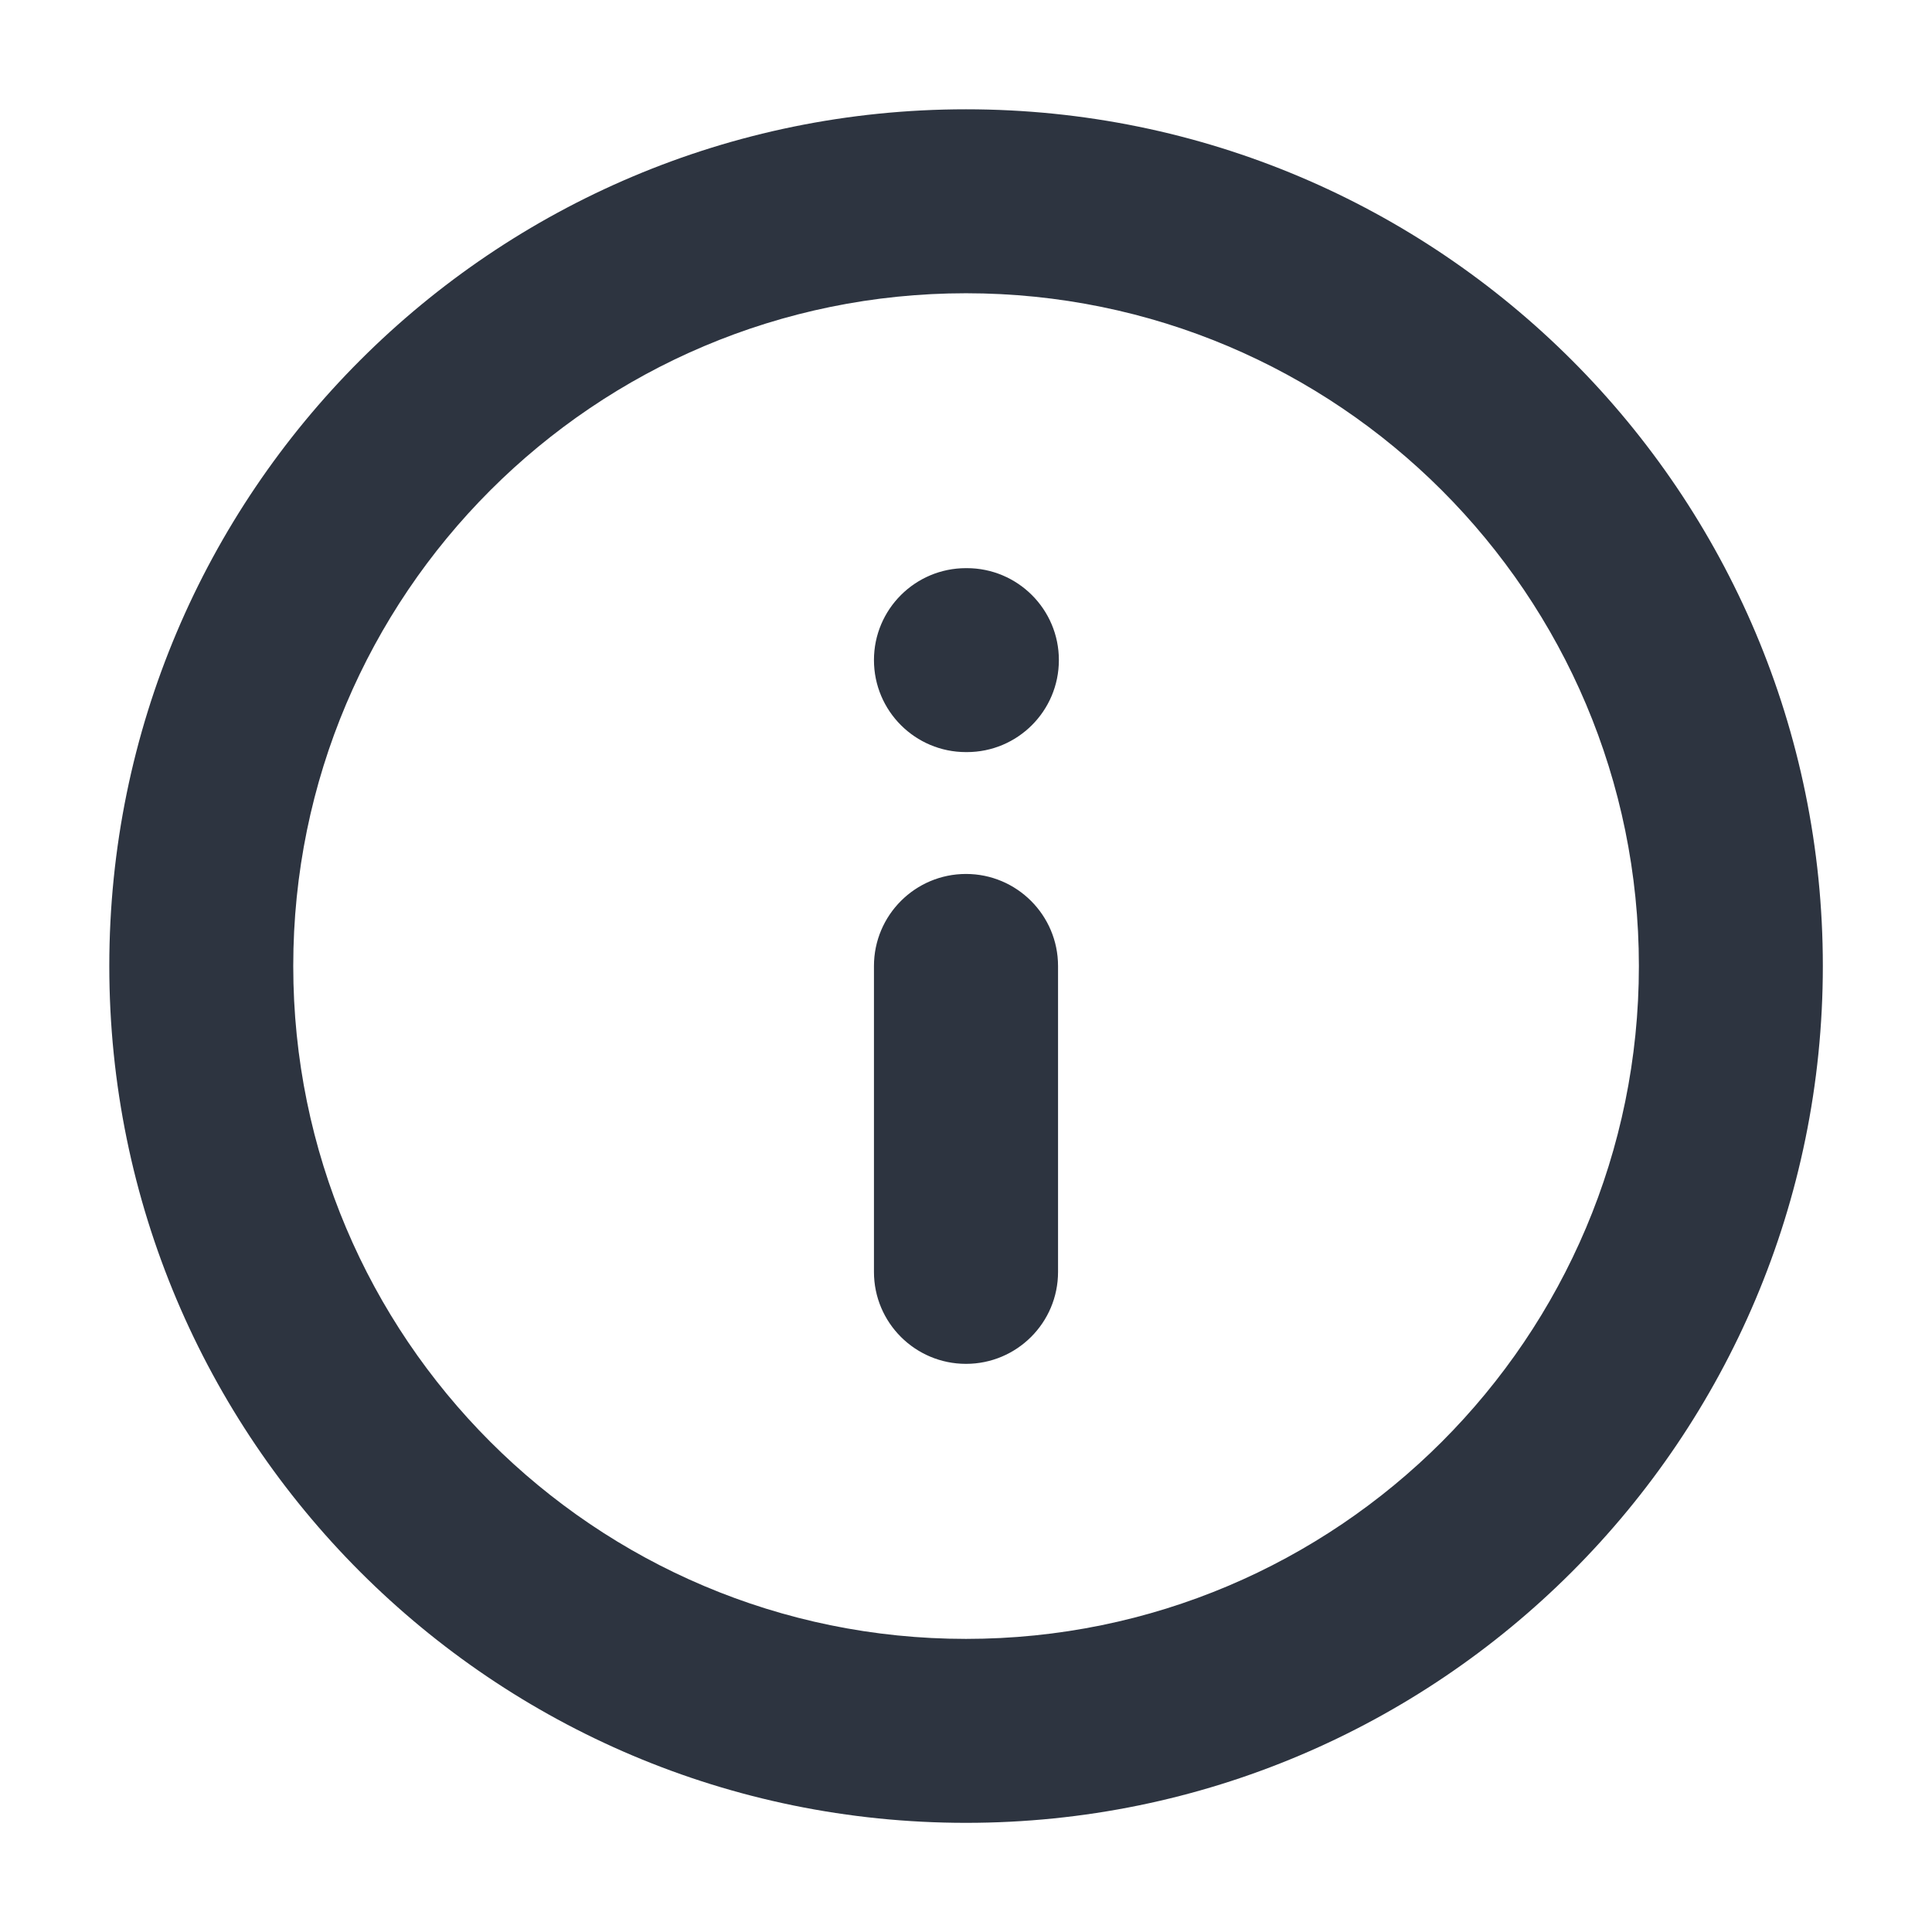
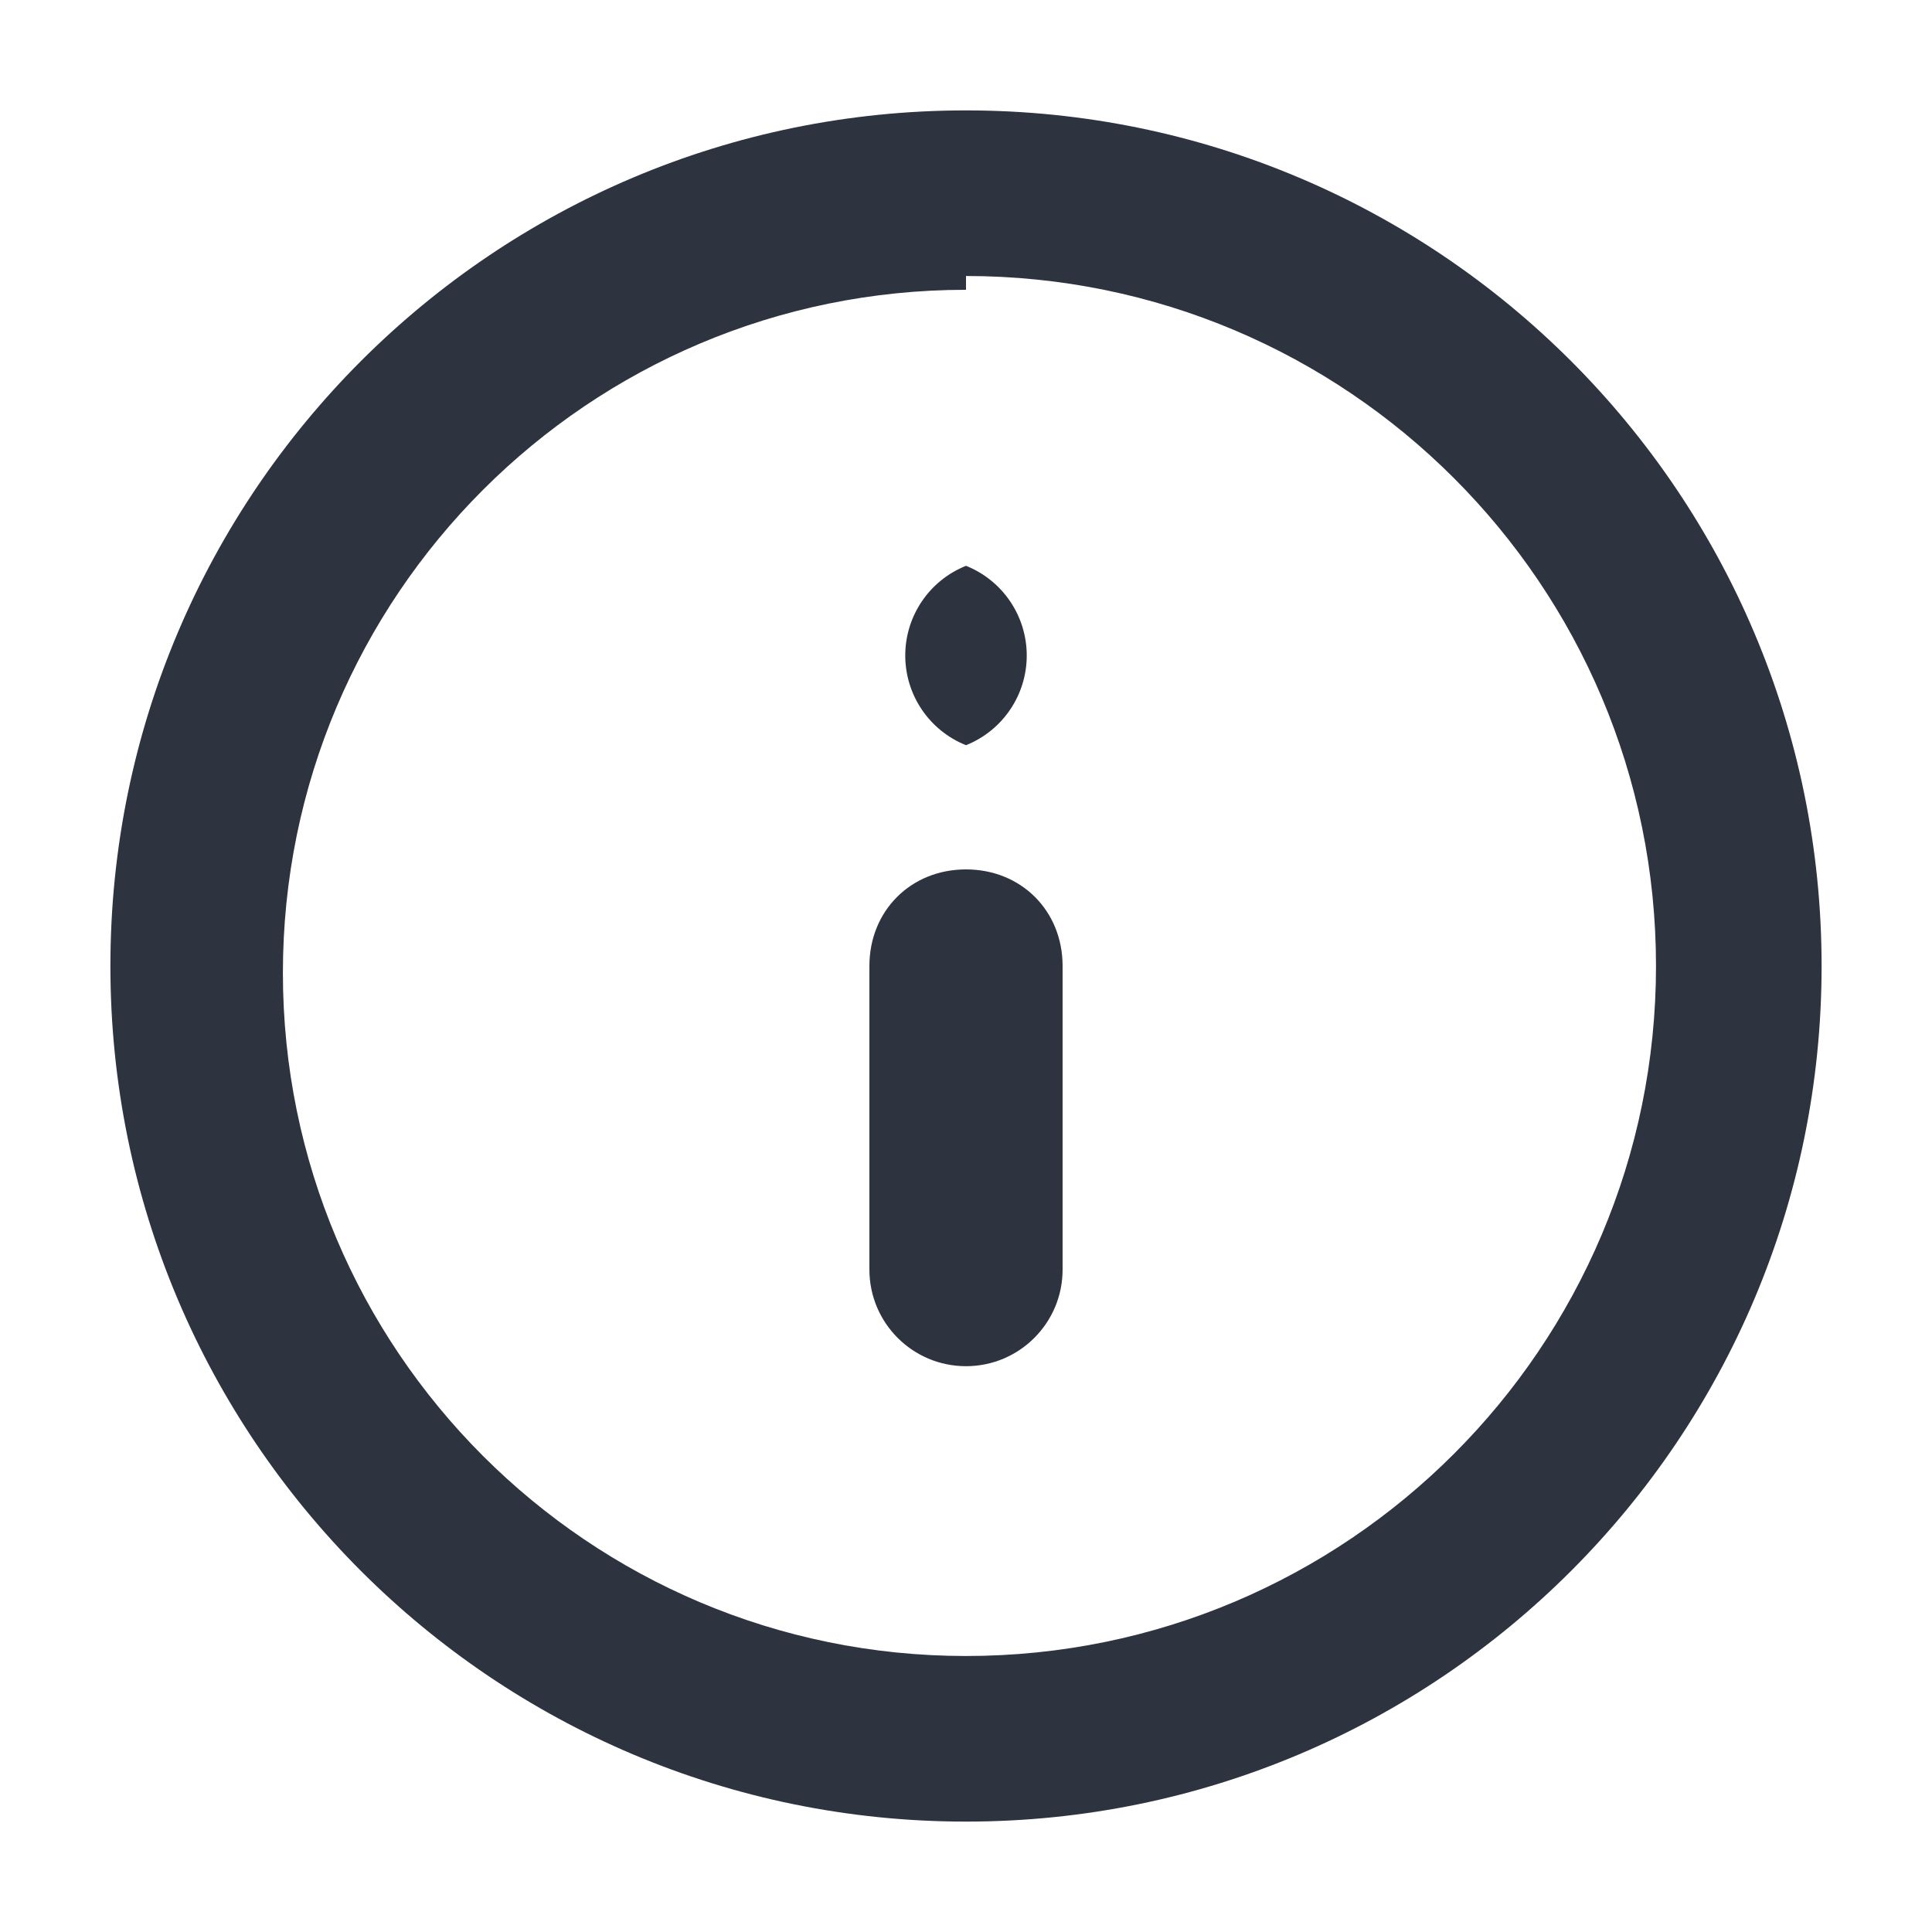
<svg xmlns="http://www.w3.org/2000/svg" width="14" height="14" viewBox="0 0 14 14" fill="none">
-   <path fill-rule="evenodd" clip-rule="evenodd" d="M7 2.125C4.308 2.125 2.125 4.308 2.125 7C2.125 9.693 4.308 11.876 7 11.876C9.693 11.876 11.876 9.693 11.876 7C11.876 4.308 9.693 2.125 7 2.125ZM0.792 7C0.792 3.571 3.571 0.792 7 0.792C10.429 0.792 13.209 3.571 13.209 7C13.209 10.429 10.429 13.209 7 13.209C3.571 13.209 0.792 10.429 0.792 7ZM7 6.333C7.368 6.333 7.667 6.632 7.667 7V9.217C7.667 9.585 7.368 9.883 7 9.883C6.632 9.883 6.333 9.585 6.333 9.217V7C6.333 6.632 6.632 6.333 7 6.333ZM7 4.117C6.632 4.117 6.333 4.415 6.333 4.783C6.333 5.152 6.632 5.45 7 5.45H7.006C7.374 5.45 7.673 5.152 7.673 4.783C7.673 4.415 7.374 4.117 7.006 4.117H7Z" fill="#2D3440" />
+   <path fill-rule="evenodd" clip-rule="evenodd" d="M7 2.1A4.9 4.9 0 1 0 7 12 4.9 4.9 0 0 0 7 2ZM.8 7a6.2 6.2 0 1 1 12.4 0A6.2 6.2 0 0 1 .8 7ZM7 6.3c.4 0 .7.3.7.7v2.2a.7.7 0 0 1-1.4 0V7c0-.4.3-.7.7-.7Zm0-2.2a.7.7 0 0 0 0 1.3.7.7 0 0 0 0-1.3Z" fill="#2D3440" />
</svg>
